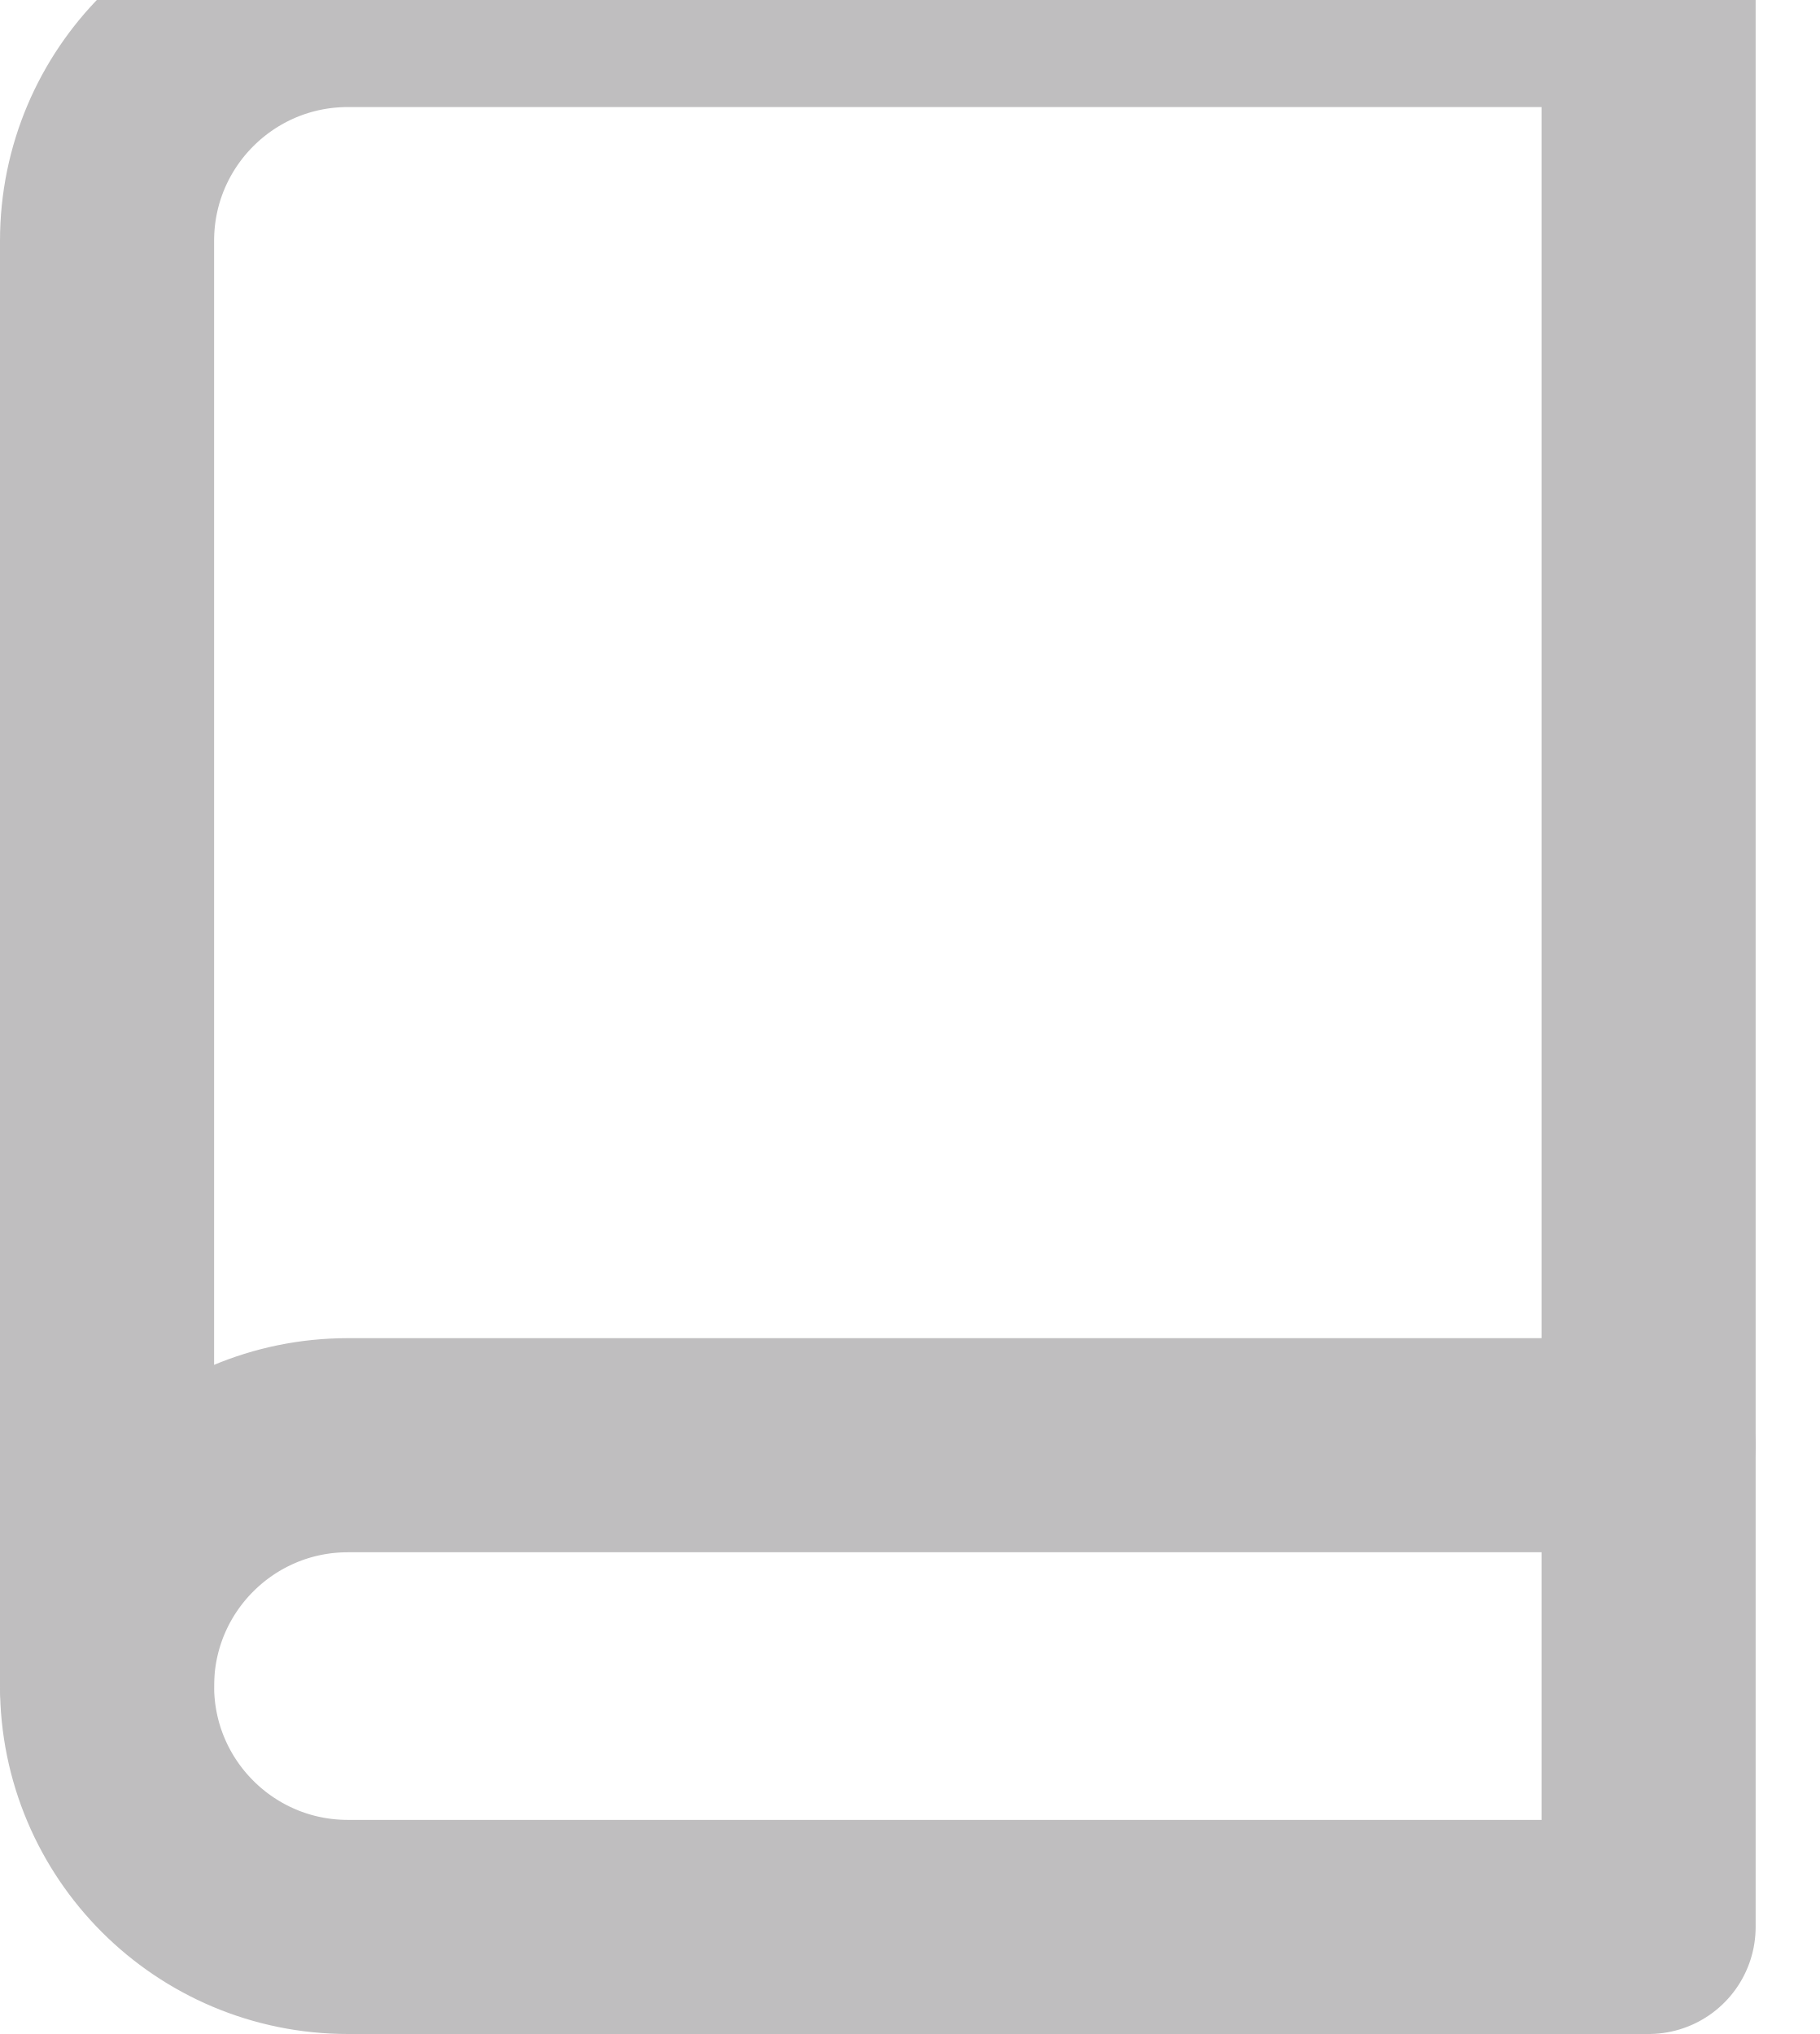
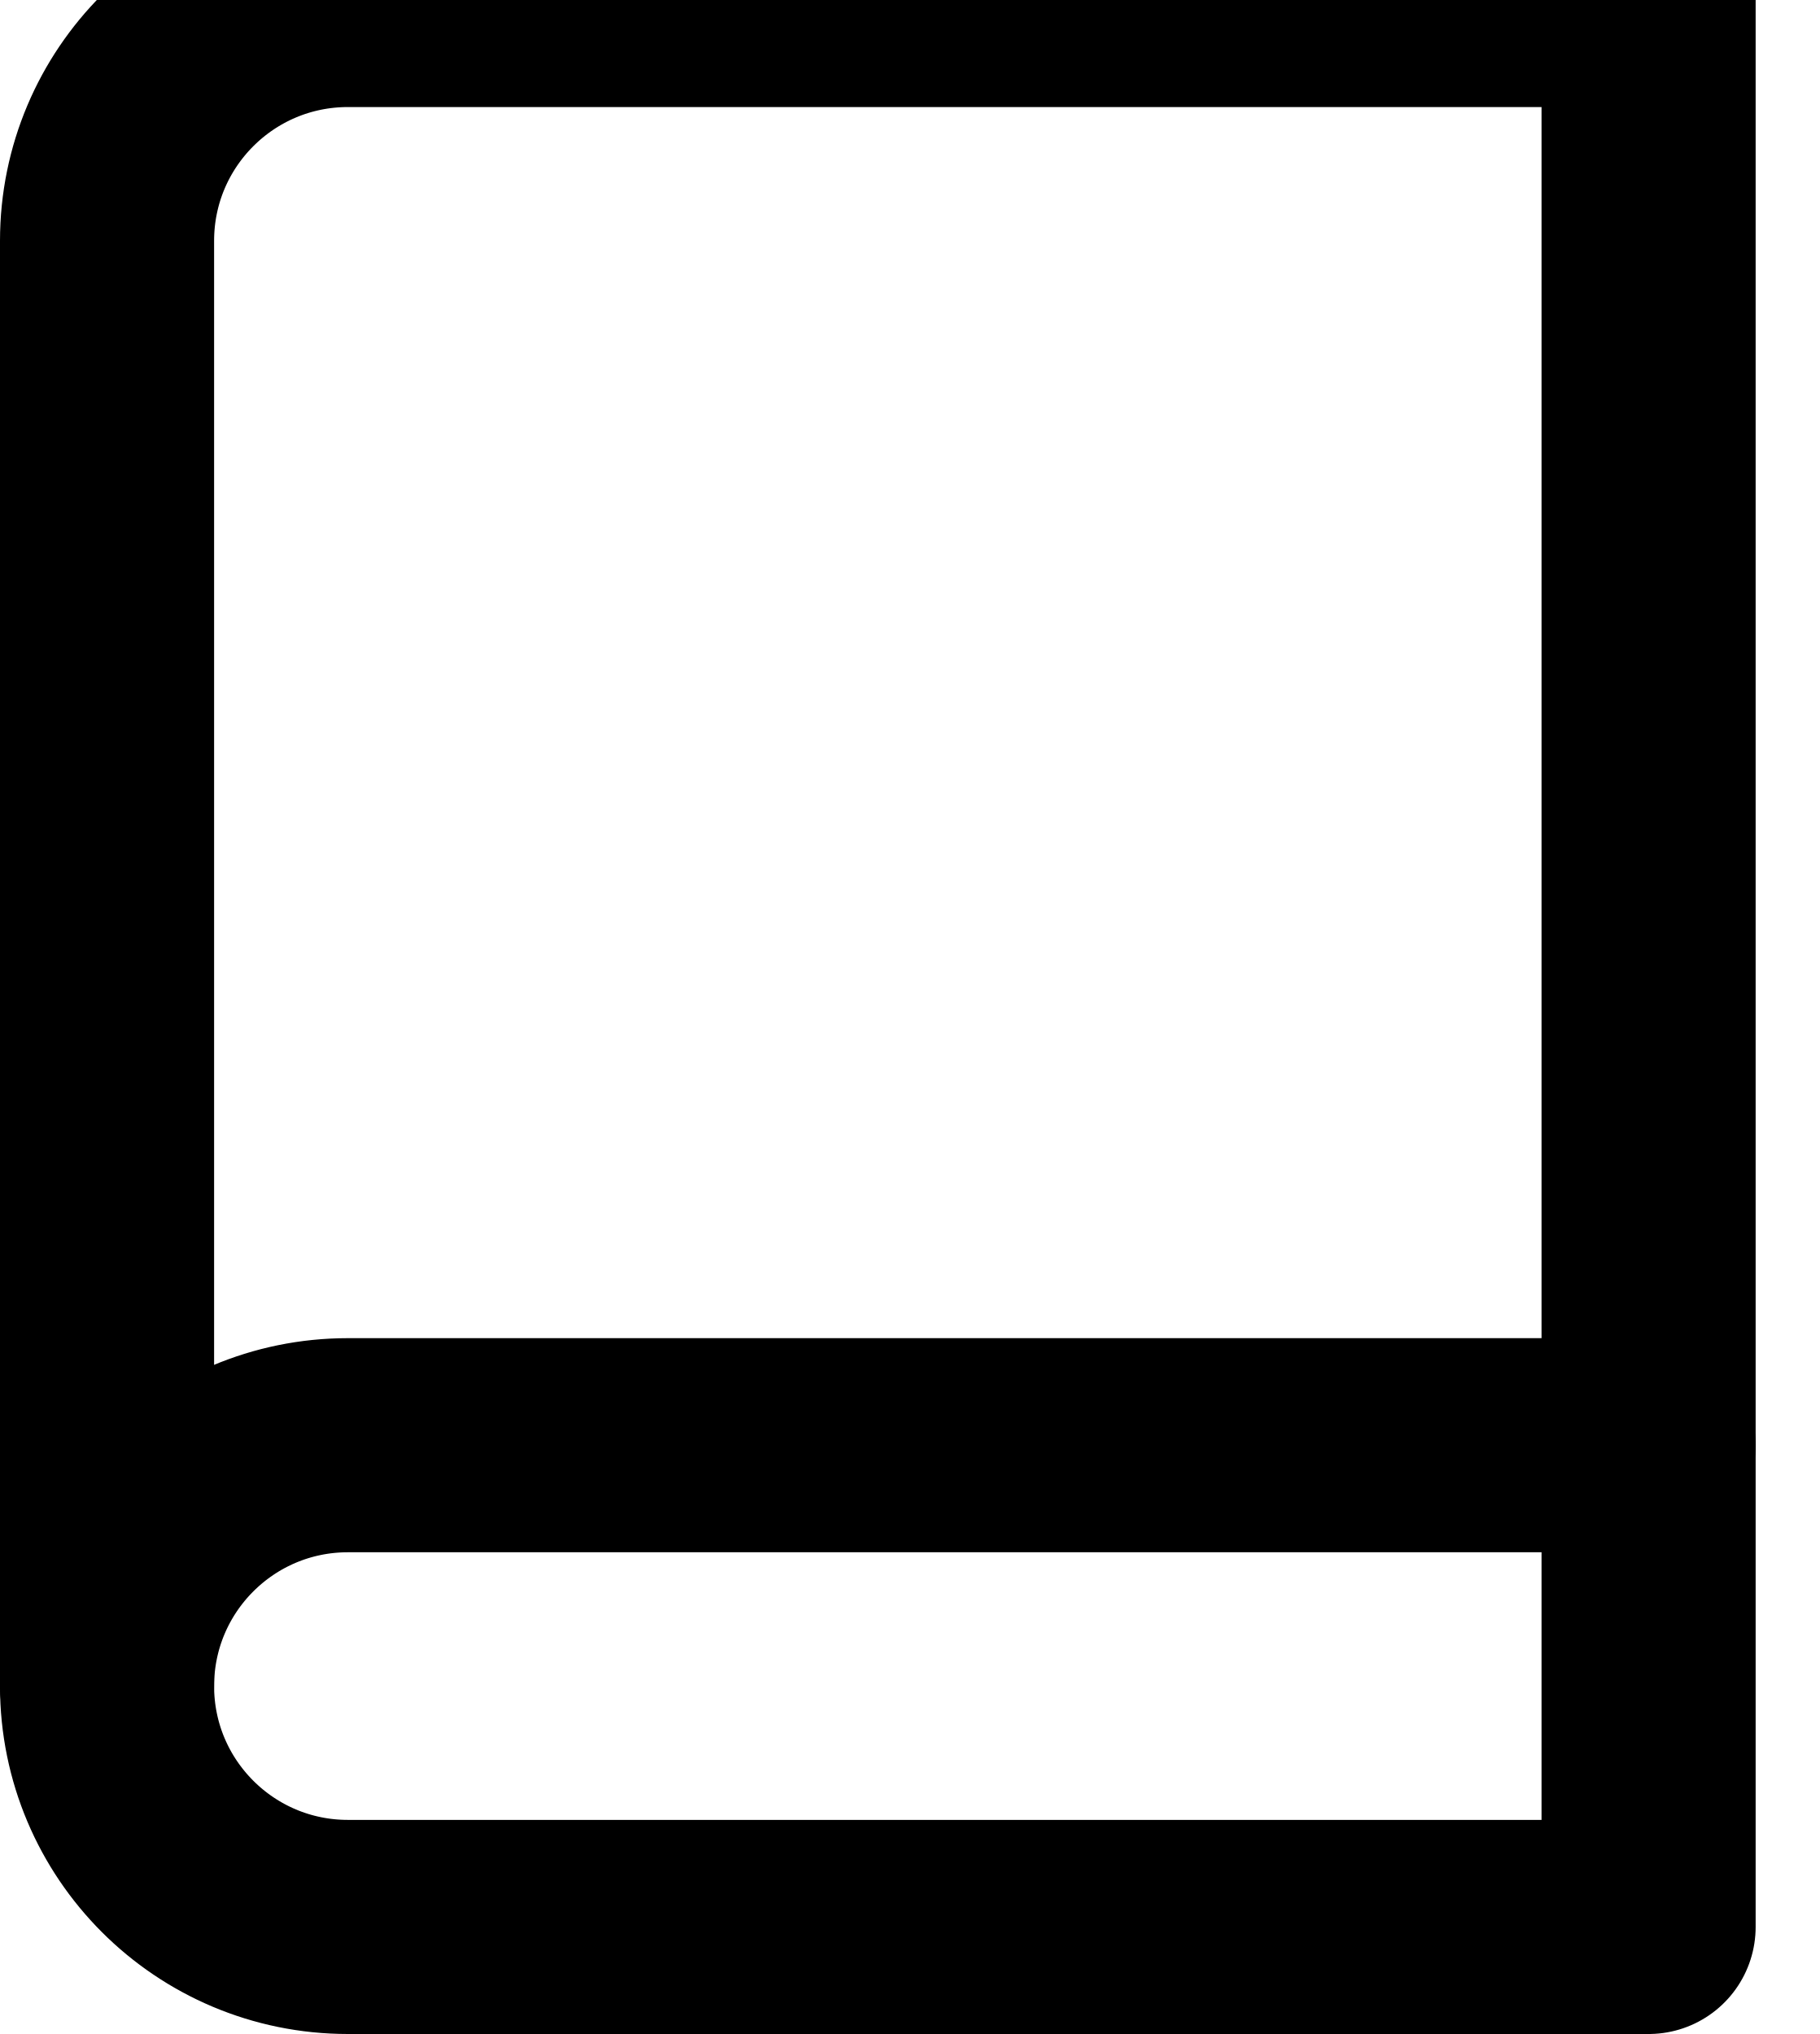
<svg xmlns="http://www.w3.org/2000/svg" width="17" height="19" viewBox="0 0 17 19" fill="none">
-   <path d="M1 15.75C1 14.507 2.007 13.5 3.25 13.5H15.4" stroke="#BFBEBF" stroke-width="2" stroke-linecap="round" stroke-linejoin="round" />
-   <path fill-rule="evenodd" clip-rule="evenodd" d="M3.25 0H15.4V18H3.25C2.007 18 1 16.993 1 15.75V2.25C1 1.007 2.007 0 3.25 0Z" stroke="#BFBEBF" stroke-width="2" stroke-linecap="round" stroke-linejoin="round" />
+   <path d="M1 15.75C1 14.507 2.007 13.5 3.25 13.5H15.4" stroke="black" stroke-width="2" stroke-linecap="round" stroke-linejoin="round" />
+   <path fill-rule="evenodd" clip-rule="evenodd" d="M3.25 0H15.4V18H3.25C2.007 18 1 16.993 1 15.75V2.25C1 1.007 2.007 0 3.25 0Z" stroke="black" stroke-width="2" stroke-linecap="round" stroke-linejoin="round" />
</svg>
